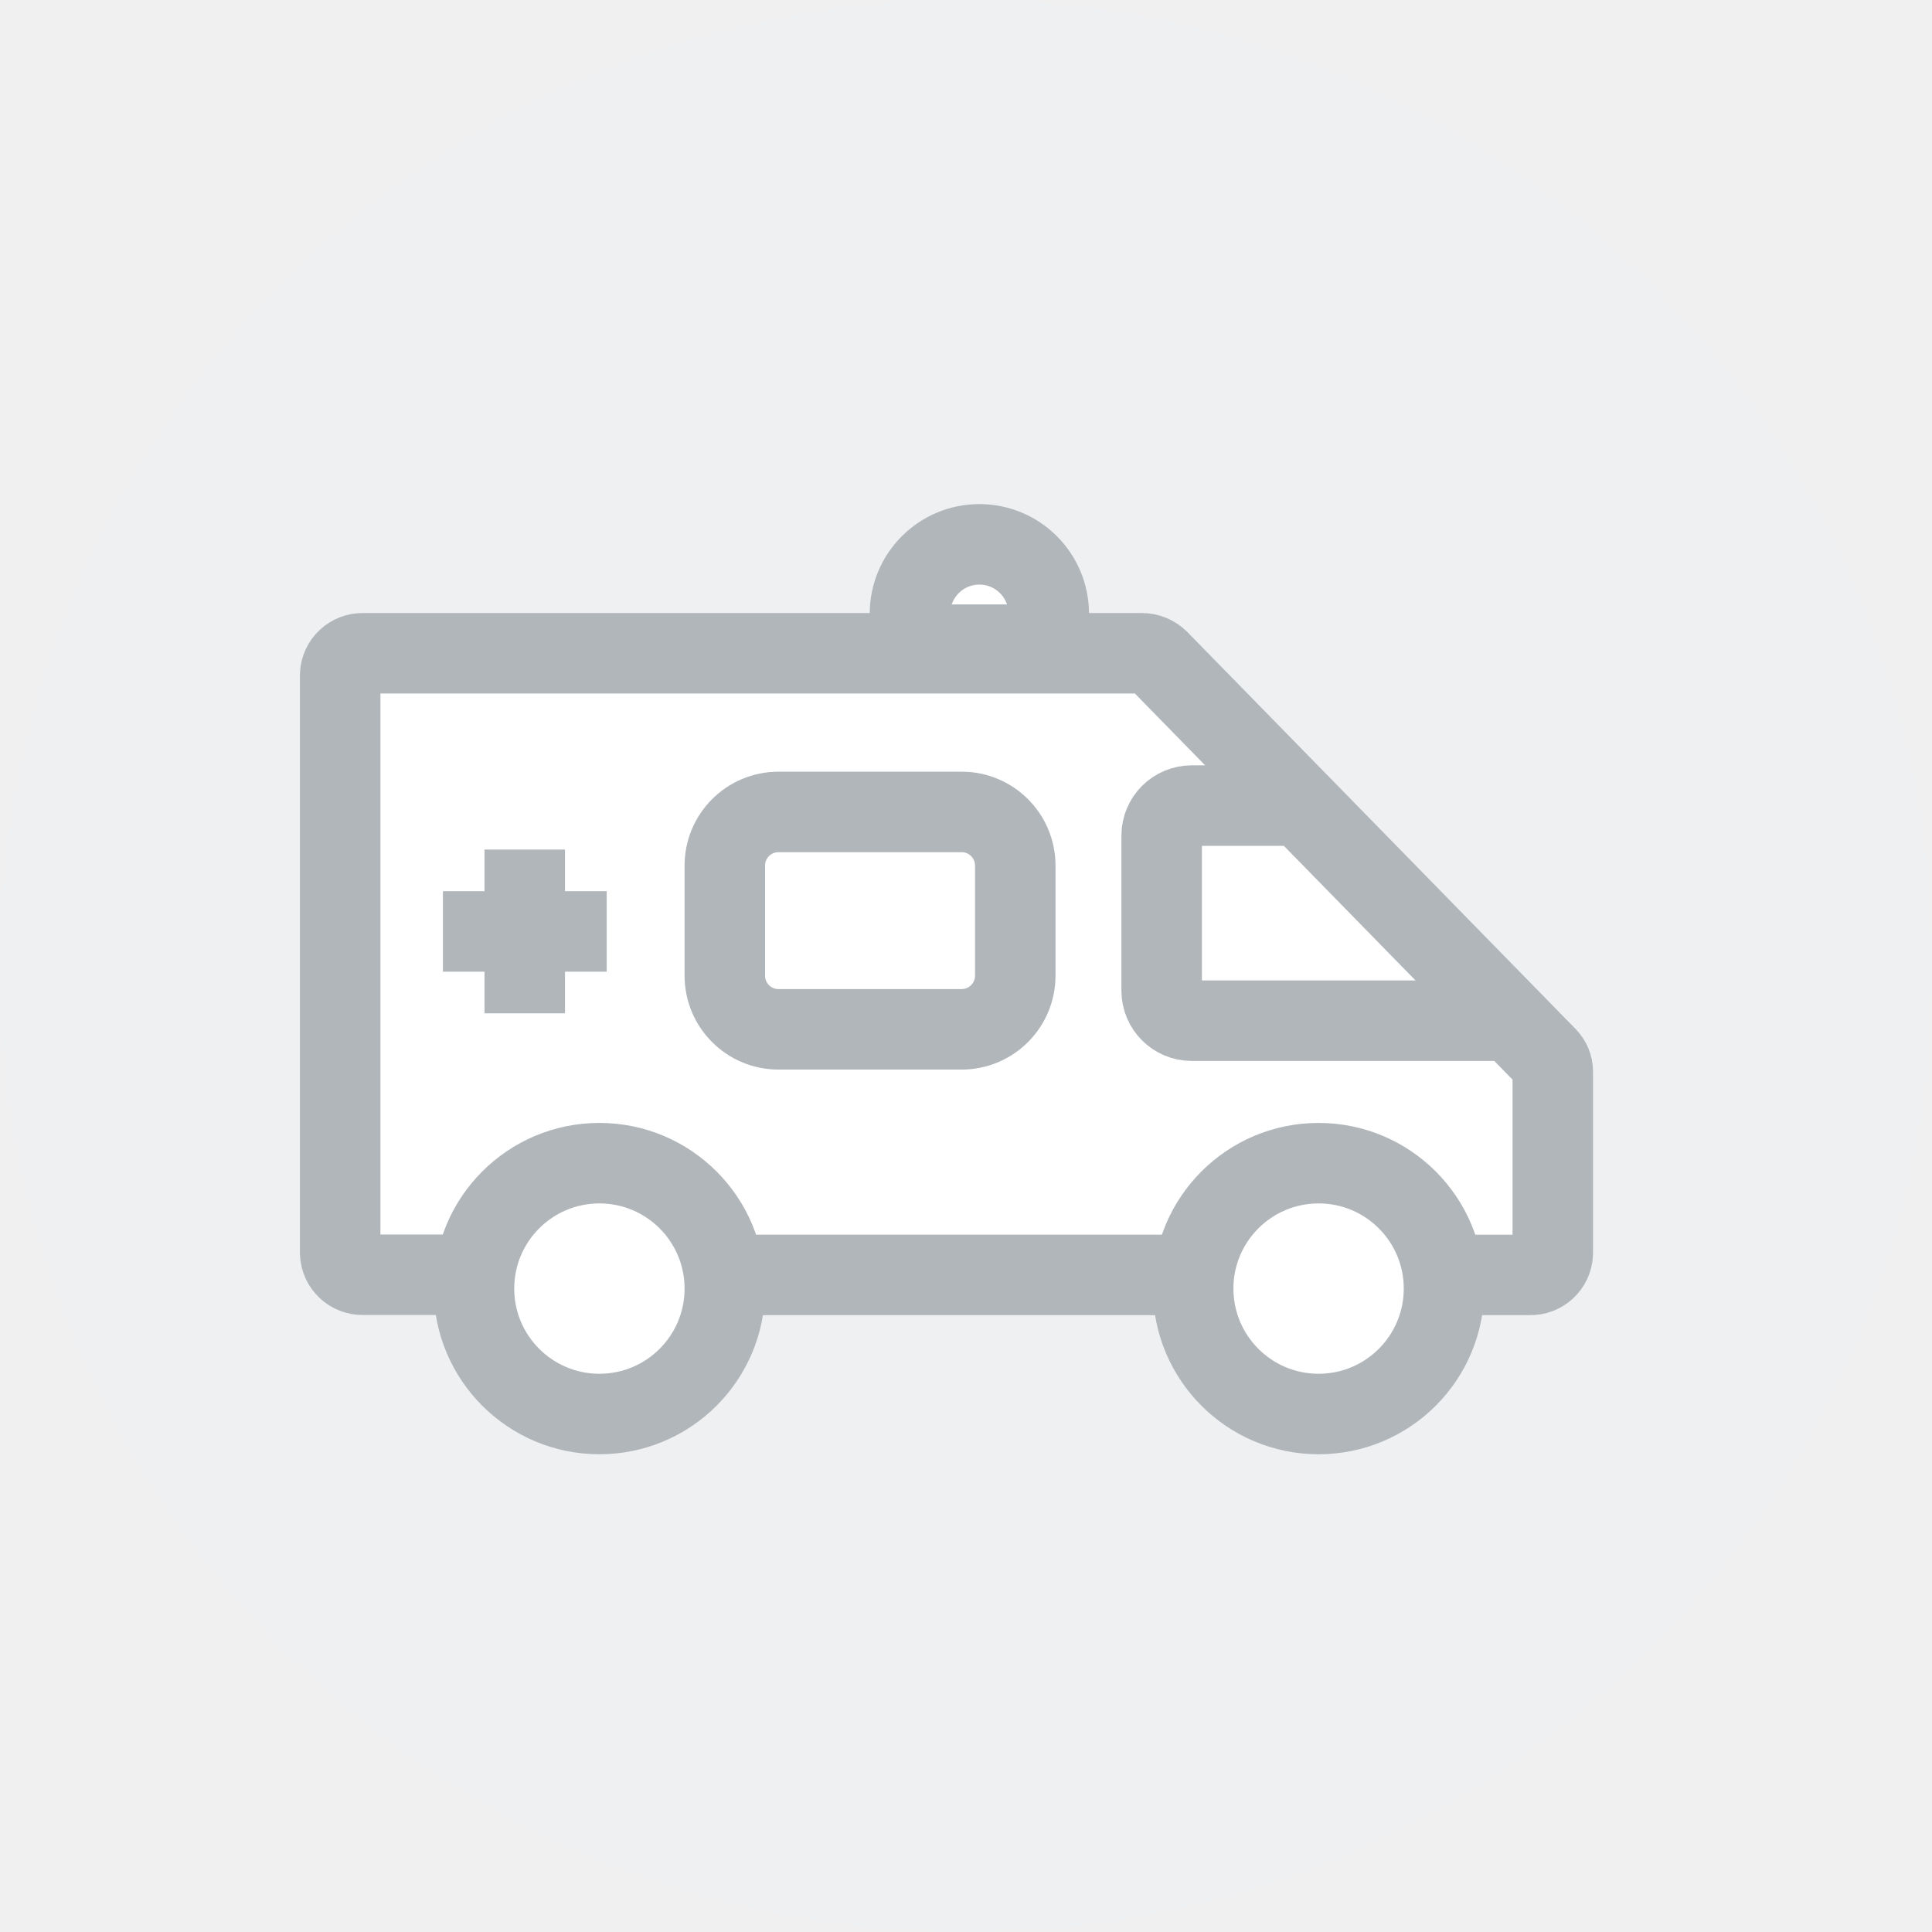
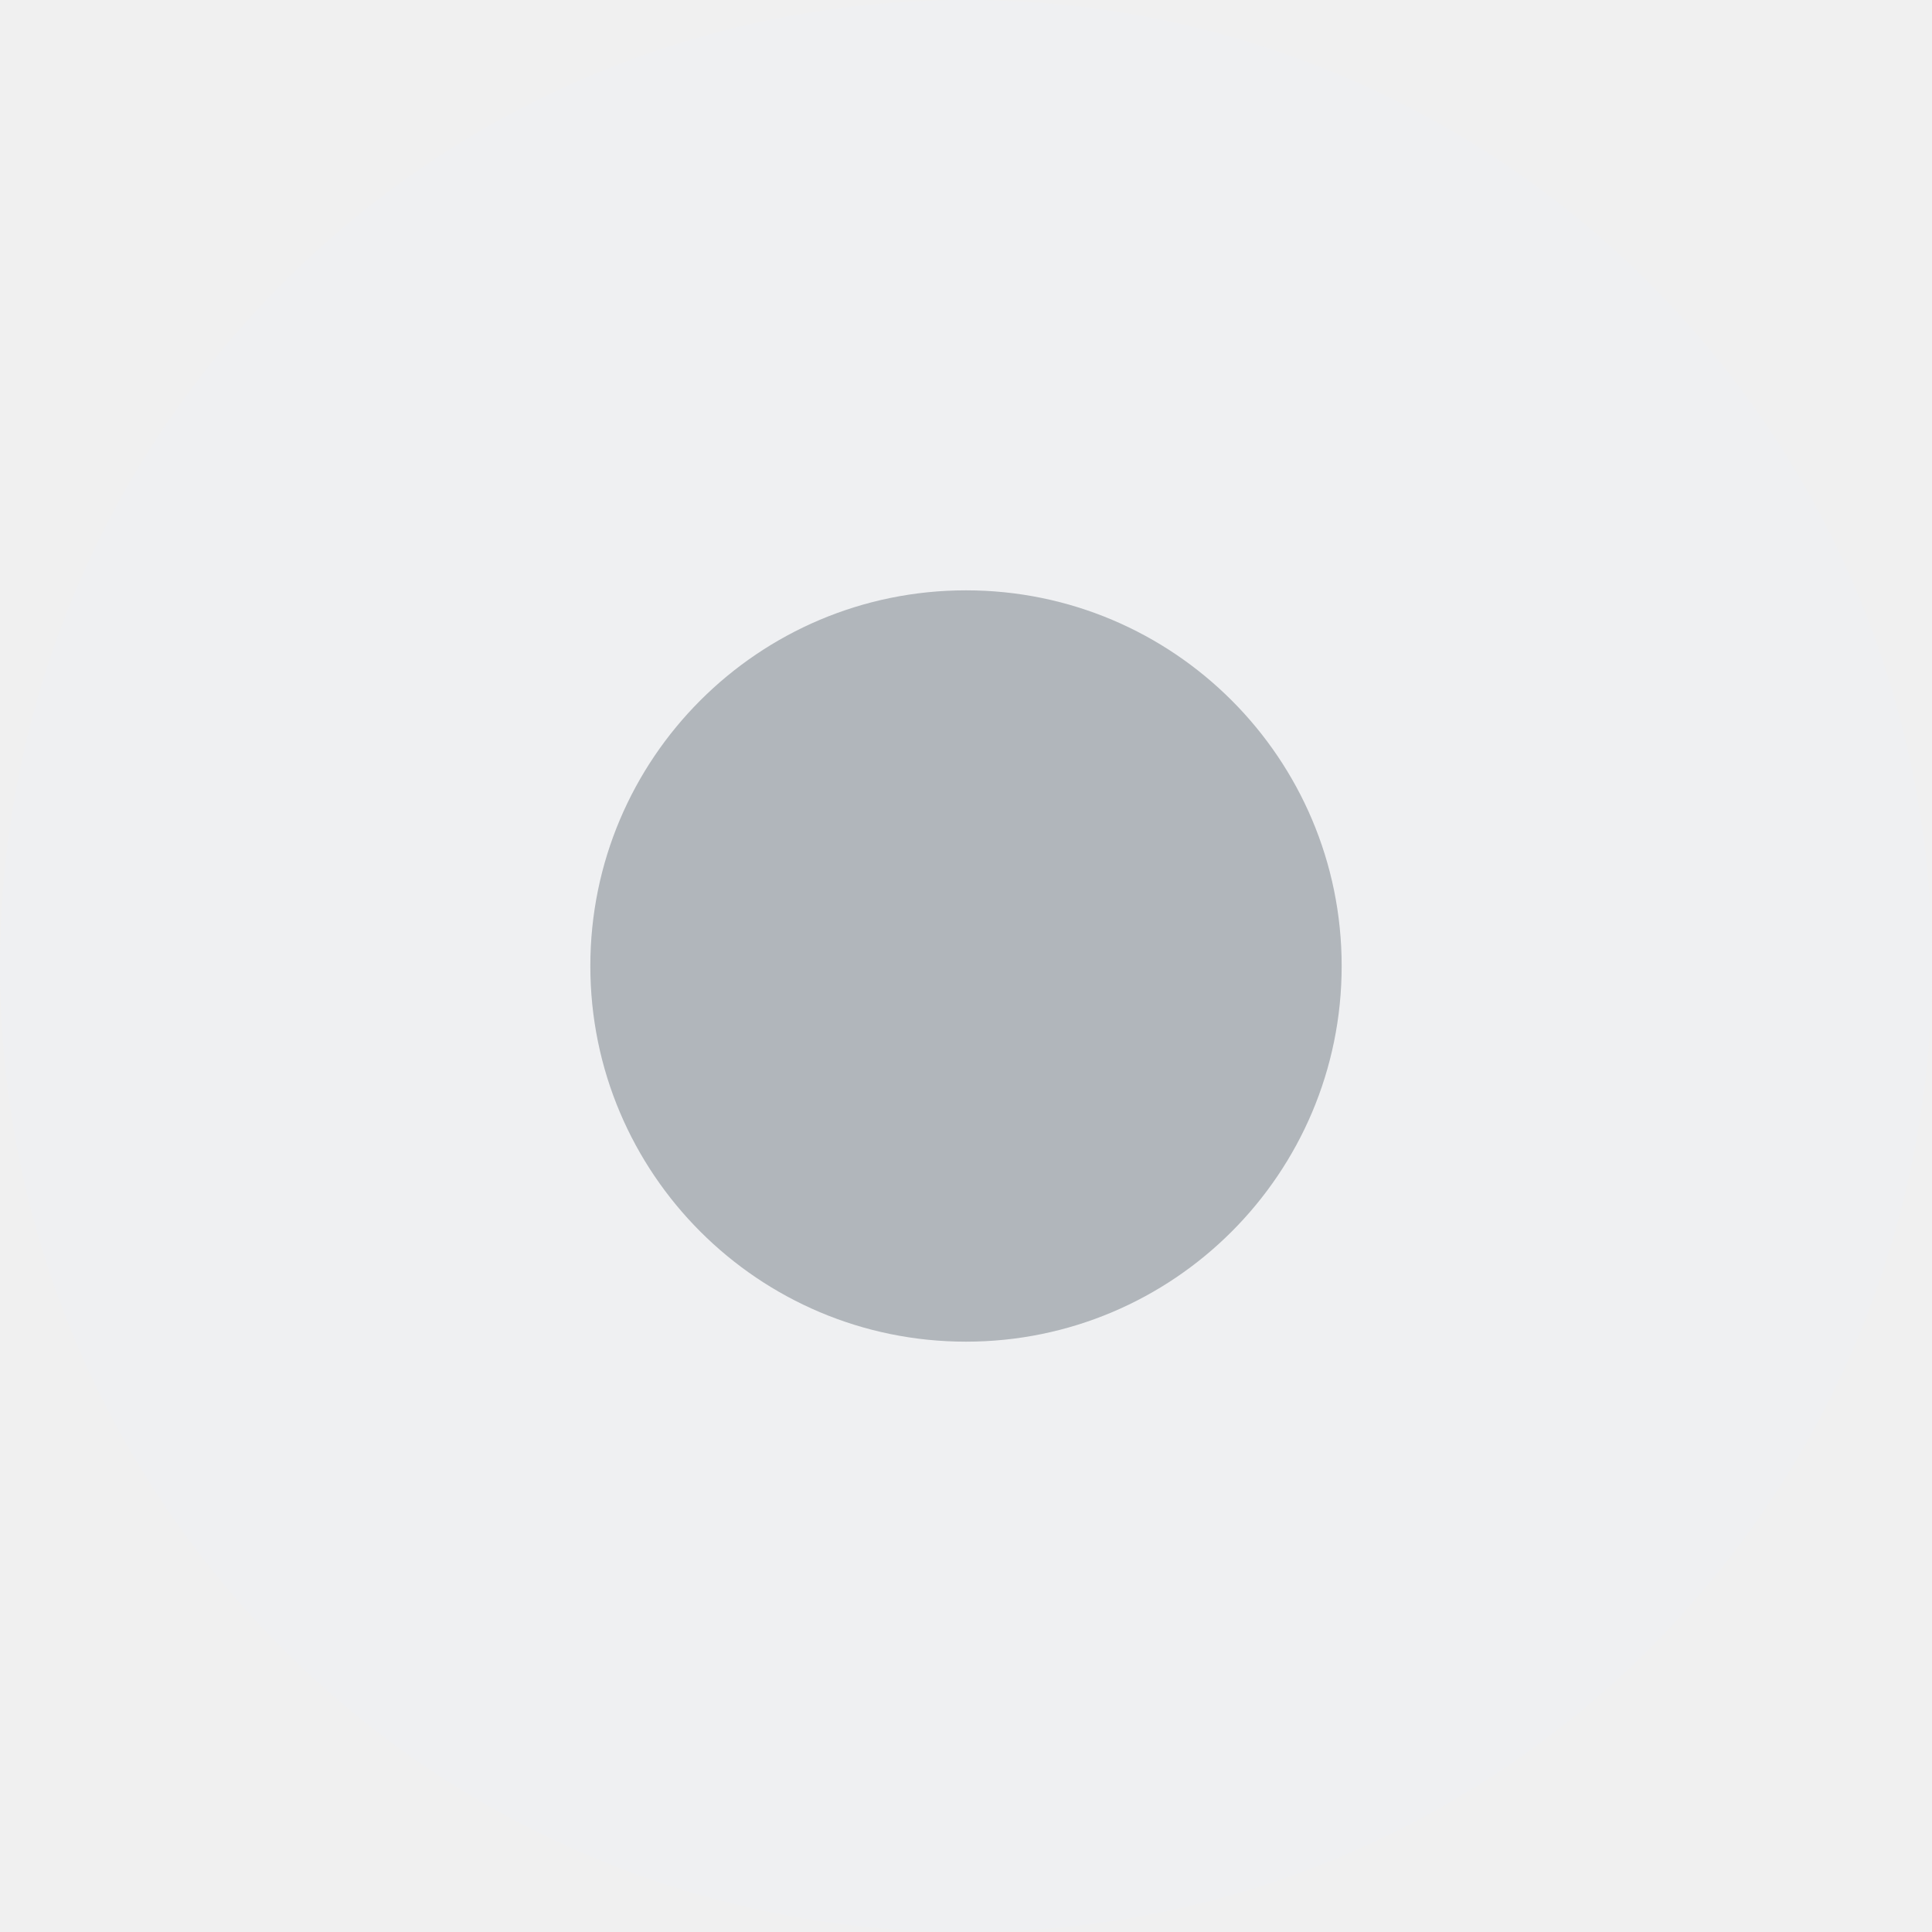
<svg xmlns="http://www.w3.org/2000/svg" width="36" height="36" viewBox="0 0 36 36">
-   <g id="그룹_14107" data-name="그룹 14107" transform="translate(-20 -521)">
-     <circle id="타원_35" data-name="타원 35" cx="18" cy="18" r="18" transform="translate(20 521)" fill="#eff0f2" />
-     <g id="그룹_180" data-name="그룹 180" transform="translate(26.339 531.143)">
-       <path id="패스_355" data-name="패스 355" d="M1288.255,38.087h1.412a.416.416,0,0,0,.428-.4V34.3a.389.389,0,0,0-.113-.273l-7.231-7.393a.441.441,0,0,0-.315-.13h-14.508a.416.416,0,0,0-.428.4V37.684a.416.416,0,0,0,.428.4h2.305" transform="translate(-1267.5 -24.474)" fill="#fff" stroke="#b1b6bb" stroke-linejoin="round" stroke-miterlimit="10" stroke-width="1.5" />
-       <path id="패스_356" data-name="패스 356" d="M1441.752,69.509h-5.693a.559.559,0,0,1-.558-.558V66.059a.559.559,0,0,1,.558-.558h1.977" transform="translate(-1420.194 -60.633)" fill="none" stroke="#b1b6bb" stroke-linejoin="round" stroke-miterlimit="10" stroke-width="1.5" />
-       <rect id="사각형_9" data-name="사각형 9" width="5.412" height="4.051" rx="1" transform="translate(7.167 4.986)" fill="#fff" stroke="#b1b6bb" stroke-linejoin="round" stroke-miterlimit="10" stroke-width="1.5" />
-       <line id="선_6" data-name="선 6" y2="3.052" transform="translate(3.439 5.687)" fill="none" stroke="#b1b6bb" stroke-miterlimit="10" stroke-width="1.5" />
-       <line id="선_7" data-name="선 7" x1="3.052" transform="translate(1.914 7.213)" fill="none" stroke="#b1b6bb" stroke-miterlimit="10" stroke-width="1.5" />
-       <circle id="타원_1" data-name="타원 1" cx="2.337" cy="2.337" r="2.337" transform="translate(2.493 11.531)" fill="#fff" stroke="#b1b6bb" stroke-linejoin="round" stroke-miterlimit="10" stroke-width="1.5" />
-       <circle id="타원_2" data-name="타원 2" cx="2.337" cy="2.337" r="2.337" transform="translate(15.894 11.531)" fill="#fff" stroke="#b1b6bb" stroke-linejoin="round" stroke-miterlimit="10" stroke-width="1.5" />
-       <path id="사각형_10" data-name="사각형 10" d="M1.293,0h0A1.293,1.293,0,0,1,2.586,1.293V1.87a0,0,0,0,1,0,0H0a0,0,0,0,1,0,0V1.293A1.293,1.293,0,0,1,1.293,0Z" transform="translate(10.617 0)" fill="#fff" stroke="#b1b6bb" stroke-linejoin="round" stroke-miterlimit="10" stroke-width="1.5" />
-       <line id="선_4" data-name="선 4" x2="8.944" transform="translate(7.279 13.613)" fill="none" stroke="#b1b6bb" stroke-miterlimit="10" stroke-width="1.5" />
-     </g>
+   <g id="그룹_15674" data-name="그룹 15674" transform="translate(-782 -560)">
+     <circle id="타원_33" data-name="타원 33" cx="18" cy="18" r="18" transform="translate(782 560)" fill="#eff0f2" />
+     <circle id="타원_69" data-name="타원 69" cx="7" cy="7" r="7" transform="translate(793 571)" fill="#b1b6bb" />
  </g>
</svg>
